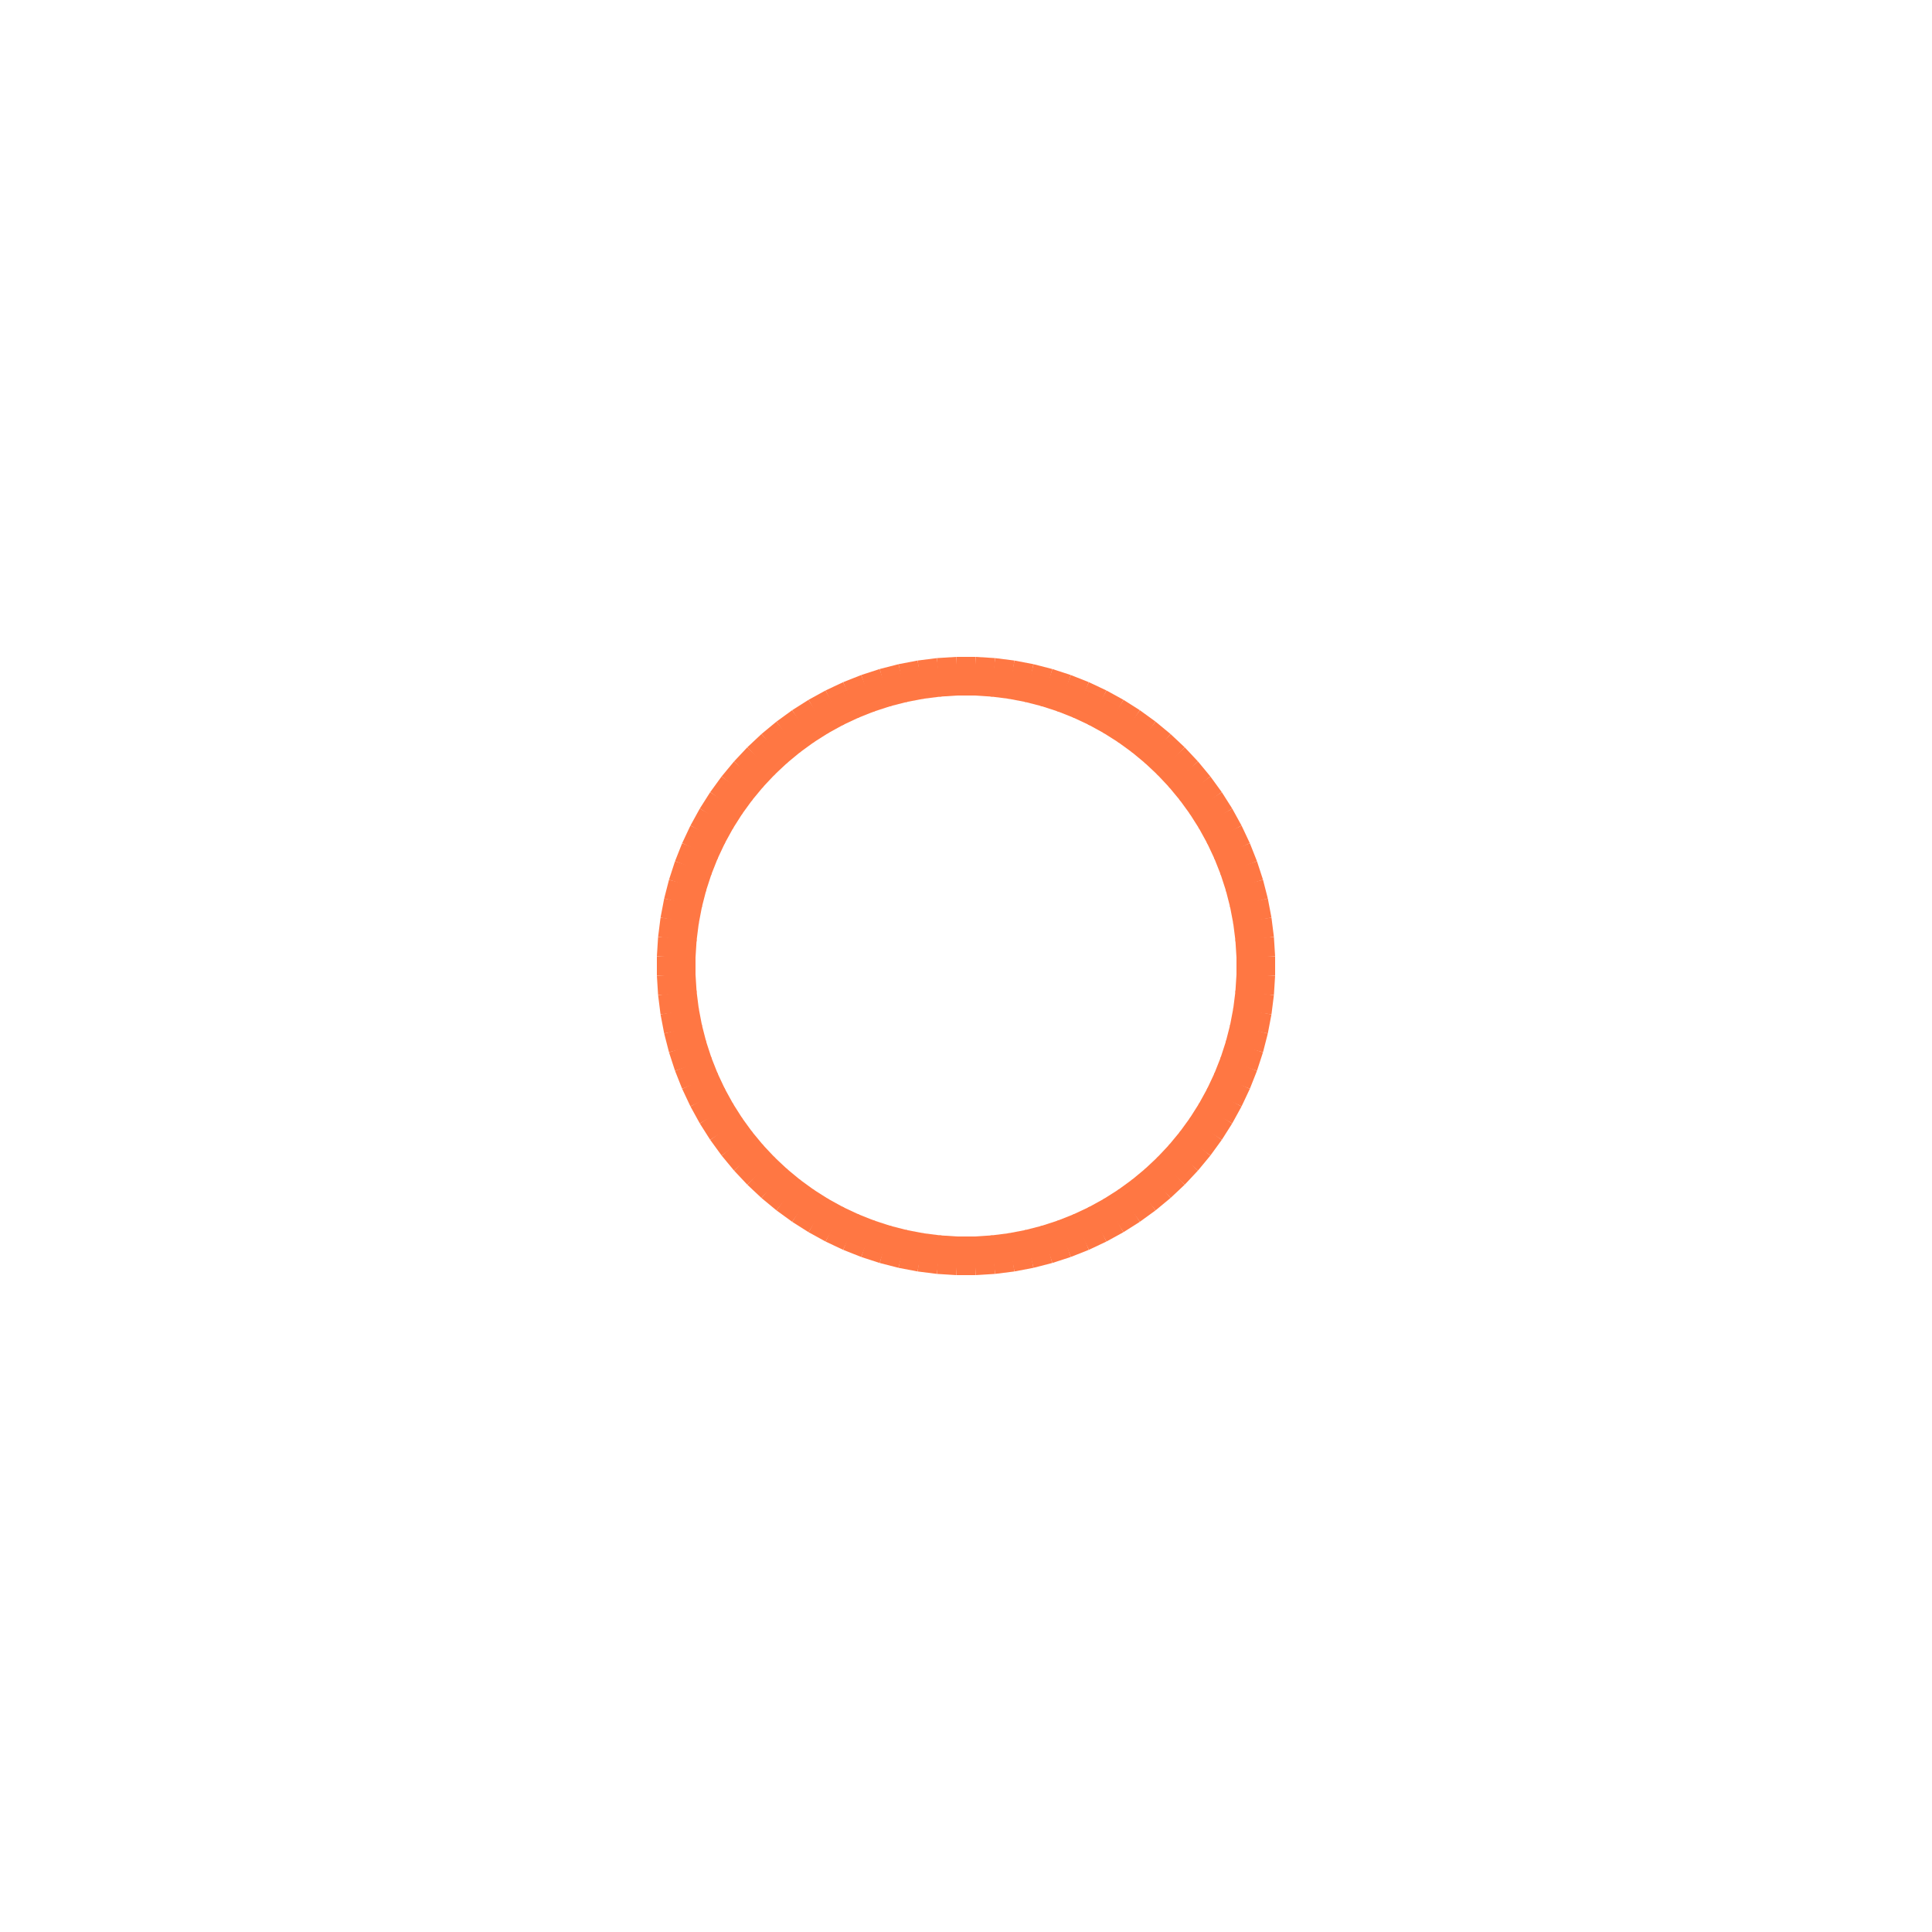
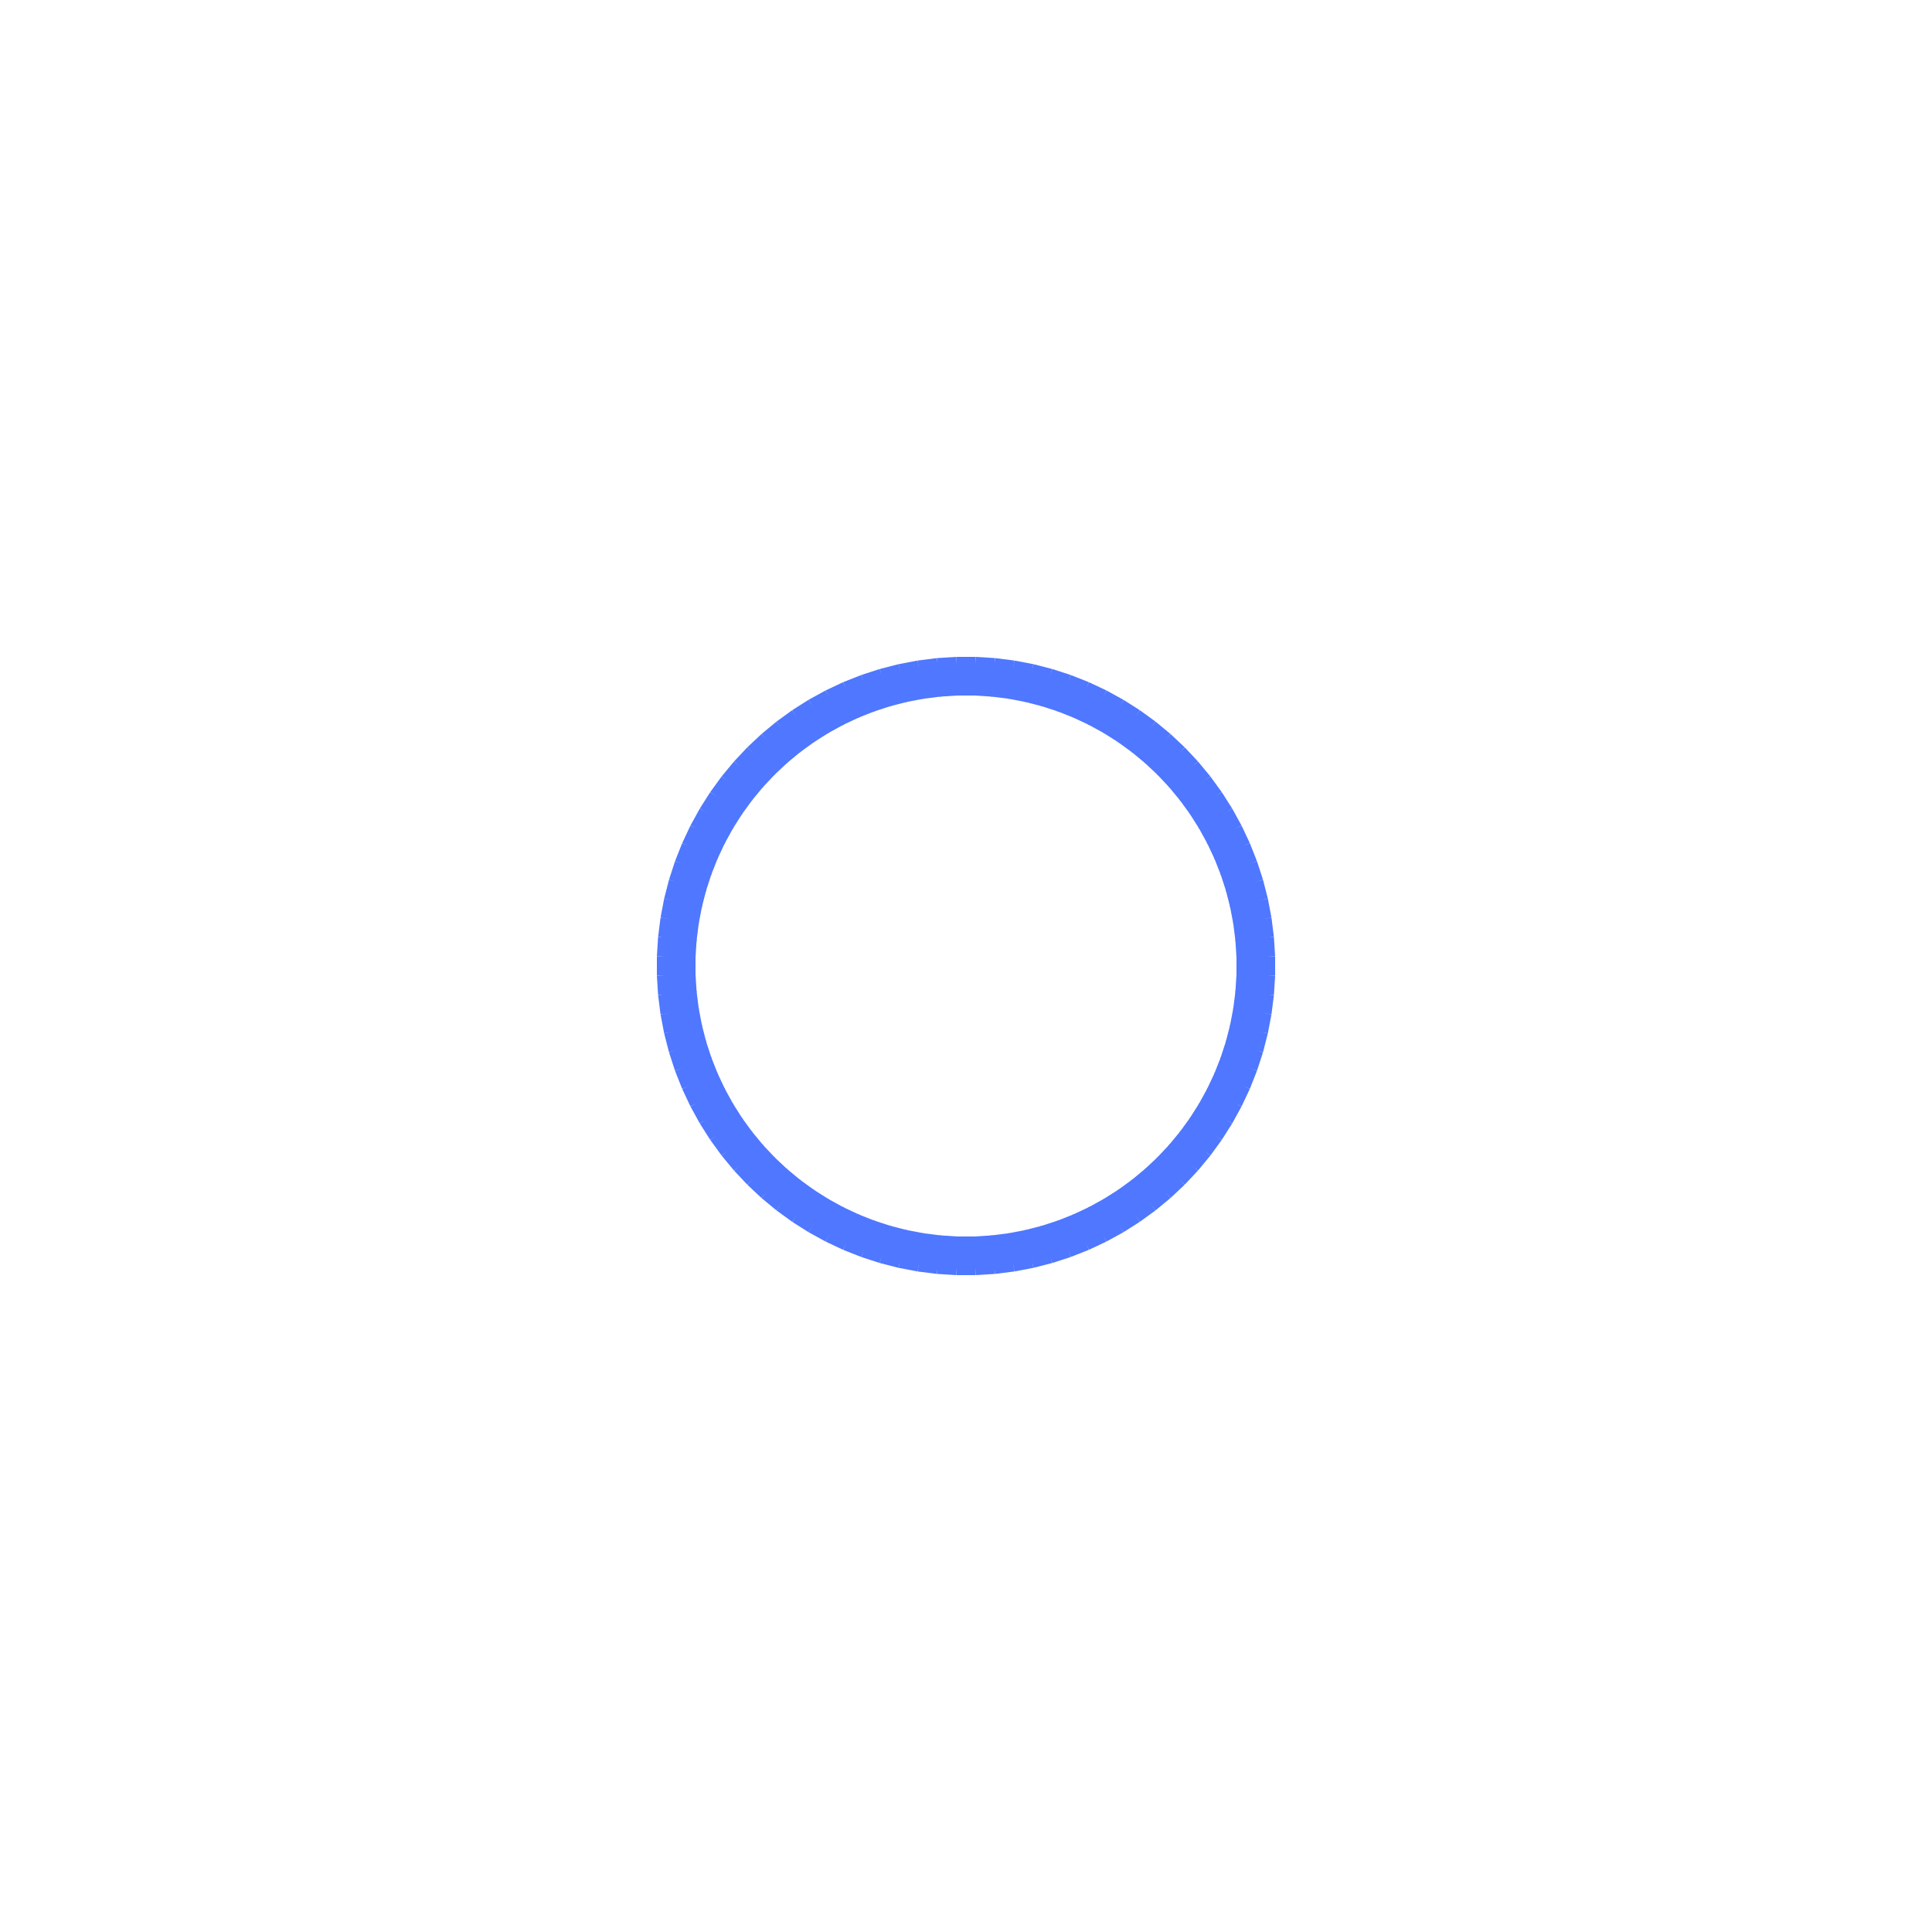
<svg xmlns="http://www.w3.org/2000/svg" class="lds-spinner" width="120px" height="120px" viewBox="0 0 100 100" preserveAspectRatio="xMidYMid" style="background: none;">
  <g transform="rotate(0 50 50)">
-     <rect x="49.5" y="34" rx="0" ry="0" width="1" height="2" fill="#FF7743">
+     <rect x="49.5" y="34" rx="0" ry="0" width="1" height="2" fill="#4F77FF">
      <animate attributeName="opacity" values="1;0" keyTimes="0;1" dur="0.9s" begin="-0.891s" repeatCount="indefinite" />
    </rect>
  </g>
  <g transform="rotate(3.6 50 50)">
-     <rect x="49.5" y="34" rx="0" ry="0" width="1" height="2" fill="#FF7743">
+     <rect x="49.5" y="34" rx="0" ry="0" width="1" height="2" fill="#4F77FF">
      <animate attributeName="opacity" values="1;0" keyTimes="0;1" dur="0.9s" begin="-0.882s" repeatCount="indefinite" />
    </rect>
  </g>
  <g transform="rotate(7.2 50 50)">
-     <rect x="49.5" y="34" rx="0" ry="0" width="1" height="2" fill="#FF7743">
+     <rect x="49.5" y="34" rx="0" ry="0" width="1" height="2" fill="#4F77FF">
      <animate attributeName="opacity" values="1;0" keyTimes="0;1" dur="0.9s" begin="-0.873s" repeatCount="indefinite" />
    </rect>
  </g>
  <g transform="rotate(10.8 50 50)">
-     <rect x="49.5" y="34" rx="0" ry="0" width="1" height="2" fill="#FF7743">
+     <rect x="49.5" y="34" rx="0" ry="0" width="1" height="2" fill="#4F77FF">
      <animate attributeName="opacity" values="1;0" keyTimes="0;1" dur="0.9s" begin="-0.864s" repeatCount="indefinite" />
    </rect>
  </g>
  <g transform="rotate(14.4 50 50)">
-     <rect x="49.5" y="34" rx="0" ry="0" width="1" height="2" fill="#FF7743">
+     <rect x="49.5" y="34" rx="0" ry="0" width="1" height="2" fill="#4F77FF">
      <animate attributeName="opacity" values="1;0" keyTimes="0;1" dur="0.9s" begin="-0.855s" repeatCount="indefinite" />
    </rect>
  </g>
  <g transform="rotate(18 50 50)">
-     <rect x="49.5" y="34" rx="0" ry="0" width="1" height="2" fill="#FF7743">
+     <rect x="49.5" y="34" rx="0" ry="0" width="1" height="2" fill="#4F77FF">
      <animate attributeName="opacity" values="1;0" keyTimes="0;1" dur="0.9s" begin="-0.846s" repeatCount="indefinite" />
    </rect>
  </g>
  <g transform="rotate(21.6 50 50)">
-     <rect x="49.5" y="34" rx="0" ry="0" width="1" height="2" fill="#FF7743">
+     <rect x="49.5" y="34" rx="0" ry="0" width="1" height="2" fill="#4F77FF">
      <animate attributeName="opacity" values="1;0" keyTimes="0;1" dur="0.9s" begin="-0.837s" repeatCount="indefinite" />
    </rect>
  </g>
  <g transform="rotate(25.2 50 50)">
-     <rect x="49.5" y="34" rx="0" ry="0" width="1" height="2" fill="#FF7743">
+     <rect x="49.5" y="34" rx="0" ry="0" width="1" height="2" fill="#4F77FF">
      <animate attributeName="opacity" values="1;0" keyTimes="0;1" dur="0.9s" begin="-0.828s" repeatCount="indefinite" />
    </rect>
  </g>
  <g transform="rotate(28.8 50 50)">
-     <rect x="49.5" y="34" rx="0" ry="0" width="1" height="2" fill="#FF7743">
+     <rect x="49.5" y="34" rx="0" ry="0" width="1" height="2" fill="#4F77FF">
      <animate attributeName="opacity" values="1;0" keyTimes="0;1" dur="0.9s" begin="-0.819s" repeatCount="indefinite" />
    </rect>
  </g>
  <g transform="rotate(32.4 50 50)">
-     <rect x="49.5" y="34" rx="0" ry="0" width="1" height="2" fill="#FF7743">
+     <rect x="49.5" y="34" rx="0" ry="0" width="1" height="2" fill="#4F77FF">
      <animate attributeName="opacity" values="1;0" keyTimes="0;1" dur="0.9s" begin="-0.81s" repeatCount="indefinite" />
    </rect>
  </g>
  <g transform="rotate(36 50 50)">
-     <rect x="49.5" y="34" rx="0" ry="0" width="1" height="2" fill="#FF7743">
+     <rect x="49.5" y="34" rx="0" ry="0" width="1" height="2" fill="#4F77FF">
      <animate attributeName="opacity" values="1;0" keyTimes="0;1" dur="0.9s" begin="-0.801s" repeatCount="indefinite" />
    </rect>
  </g>
  <g transform="rotate(39.6 50 50)">
-     <rect x="49.5" y="34" rx="0" ry="0" width="1" height="2" fill="#FF7743">
+     <rect x="49.5" y="34" rx="0" ry="0" width="1" height="2" fill="#4F77FF">
      <animate attributeName="opacity" values="1;0" keyTimes="0;1" dur="0.9s" begin="-0.792s" repeatCount="indefinite" />
    </rect>
  </g>
  <g transform="rotate(43.2 50 50)">
-     <rect x="49.5" y="34" rx="0" ry="0" width="1" height="2" fill="#FF7743">
+     <rect x="49.5" y="34" rx="0" ry="0" width="1" height="2" fill="#4F77FF">
      <animate attributeName="opacity" values="1;0" keyTimes="0;1" dur="0.9s" begin="-0.783s" repeatCount="indefinite" />
    </rect>
  </g>
  <g transform="rotate(46.8 50 50)">
-     <rect x="49.5" y="34" rx="0" ry="0" width="1" height="2" fill="#FF7743">
+     <rect x="49.5" y="34" rx="0" ry="0" width="1" height="2" fill="#4F77FF">
      <animate attributeName="opacity" values="1;0" keyTimes="0;1" dur="0.9s" begin="-0.774s" repeatCount="indefinite" />
    </rect>
  </g>
  <g transform="rotate(50.4 50 50)">
-     <rect x="49.5" y="34" rx="0" ry="0" width="1" height="2" fill="#FF7743">
+     <rect x="49.5" y="34" rx="0" ry="0" width="1" height="2" fill="#4F77FF">
      <animate attributeName="opacity" values="1;0" keyTimes="0;1" dur="0.9s" begin="-0.765s" repeatCount="indefinite" />
    </rect>
  </g>
  <g transform="rotate(54 50 50)">
-     <rect x="49.5" y="34" rx="0" ry="0" width="1" height="2" fill="#FF7743">
+     <rect x="49.5" y="34" rx="0" ry="0" width="1" height="2" fill="#4F77FF">
      <animate attributeName="opacity" values="1;0" keyTimes="0;1" dur="0.9s" begin="-0.756s" repeatCount="indefinite" />
    </rect>
  </g>
  <g transform="rotate(57.6 50 50)">
-     <rect x="49.5" y="34" rx="0" ry="0" width="1" height="2" fill="#FF7743">
+     <rect x="49.5" y="34" rx="0" ry="0" width="1" height="2" fill="#4F77FF">
      <animate attributeName="opacity" values="1;0" keyTimes="0;1" dur="0.9s" begin="-0.747s" repeatCount="indefinite" />
    </rect>
  </g>
  <g transform="rotate(61.2 50 50)">
-     <rect x="49.5" y="34" rx="0" ry="0" width="1" height="2" fill="#FF7743">
+     <rect x="49.5" y="34" rx="0" ry="0" width="1" height="2" fill="#4F77FF">
      <animate attributeName="opacity" values="1;0" keyTimes="0;1" dur="0.9s" begin="-0.738s" repeatCount="indefinite" />
    </rect>
  </g>
  <g transform="rotate(64.8 50 50)">
-     <rect x="49.5" y="34" rx="0" ry="0" width="1" height="2" fill="#FF7743">
+     <rect x="49.5" y="34" rx="0" ry="0" width="1" height="2" fill="#4F77FF">
      <animate attributeName="opacity" values="1;0" keyTimes="0;1" dur="0.9s" begin="-0.729s" repeatCount="indefinite" />
    </rect>
  </g>
  <g transform="rotate(68.4 50 50)">
-     <rect x="49.5" y="34" rx="0" ry="0" width="1" height="2" fill="#FF7743">
+     <rect x="49.5" y="34" rx="0" ry="0" width="1" height="2" fill="#4F77FF">
      <animate attributeName="opacity" values="1;0" keyTimes="0;1" dur="0.9s" begin="-0.72s" repeatCount="indefinite" />
    </rect>
  </g>
  <g transform="rotate(72 50 50)">
-     <rect x="49.5" y="34" rx="0" ry="0" width="1" height="2" fill="#FF7743">
+     <rect x="49.5" y="34" rx="0" ry="0" width="1" height="2" fill="#4F77FF">
      <animate attributeName="opacity" values="1;0" keyTimes="0;1" dur="0.9s" begin="-0.711s" repeatCount="indefinite" />
    </rect>
  </g>
  <g transform="rotate(75.6 50 50)">
-     <rect x="49.5" y="34" rx="0" ry="0" width="1" height="2" fill="#FF7743">
+     <rect x="49.5" y="34" rx="0" ry="0" width="1" height="2" fill="#4F77FF">
      <animate attributeName="opacity" values="1;0" keyTimes="0;1" dur="0.9s" begin="-0.702s" repeatCount="indefinite" />
    </rect>
  </g>
  <g transform="rotate(79.2 50 50)">
-     <rect x="49.5" y="34" rx="0" ry="0" width="1" height="2" fill="#FF7743">
+     <rect x="49.5" y="34" rx="0" ry="0" width="1" height="2" fill="#4F77FF">
      <animate attributeName="opacity" values="1;0" keyTimes="0;1" dur="0.9s" begin="-0.693s" repeatCount="indefinite" />
    </rect>
  </g>
  <g transform="rotate(82.8 50 50)">
-     <rect x="49.5" y="34" rx="0" ry="0" width="1" height="2" fill="#FF7743">
+     <rect x="49.5" y="34" rx="0" ry="0" width="1" height="2" fill="#4F77FF">
      <animate attributeName="opacity" values="1;0" keyTimes="0;1" dur="0.9s" begin="-0.684s" repeatCount="indefinite" />
    </rect>
  </g>
  <g transform="rotate(86.4 50 50)">
-     <rect x="49.5" y="34" rx="0" ry="0" width="1" height="2" fill="#FF7743">
+     <rect x="49.5" y="34" rx="0" ry="0" width="1" height="2" fill="#4F77FF">
      <animate attributeName="opacity" values="1;0" keyTimes="0;1" dur="0.9s" begin="-0.675s" repeatCount="indefinite" />
    </rect>
  </g>
  <g transform="rotate(90 50 50)">
-     <rect x="49.5" y="34" rx="0" ry="0" width="1" height="2" fill="#FF7743">
+     <rect x="49.5" y="34" rx="0" ry="0" width="1" height="2" fill="#4F77FF">
      <animate attributeName="opacity" values="1;0" keyTimes="0;1" dur="0.9s" begin="-0.666s" repeatCount="indefinite" />
    </rect>
  </g>
  <g transform="rotate(93.6 50 50)">
-     <rect x="49.5" y="34" rx="0" ry="0" width="1" height="2" fill="#FF7743">
+     <rect x="49.5" y="34" rx="0" ry="0" width="1" height="2" fill="#4F77FF">
      <animate attributeName="opacity" values="1;0" keyTimes="0;1" dur="0.9s" begin="-0.657s" repeatCount="indefinite" />
    </rect>
  </g>
  <g transform="rotate(97.2 50 50)">
-     <rect x="49.5" y="34" rx="0" ry="0" width="1" height="2" fill="#FF7743">
+     <rect x="49.5" y="34" rx="0" ry="0" width="1" height="2" fill="#4F77FF">
      <animate attributeName="opacity" values="1;0" keyTimes="0;1" dur="0.9s" begin="-0.648s" repeatCount="indefinite" />
    </rect>
  </g>
  <g transform="rotate(100.8 50 50)">
-     <rect x="49.5" y="34" rx="0" ry="0" width="1" height="2" fill="#FF7743">
+     <rect x="49.5" y="34" rx="0" ry="0" width="1" height="2" fill="#4F77FF">
      <animate attributeName="opacity" values="1;0" keyTimes="0;1" dur="0.9s" begin="-0.639s" repeatCount="indefinite" />
    </rect>
  </g>
  <g transform="rotate(104.4 50 50)">
-     <rect x="49.5" y="34" rx="0" ry="0" width="1" height="2" fill="#FF7743">
+     <rect x="49.5" y="34" rx="0" ry="0" width="1" height="2" fill="#4F77FF">
      <animate attributeName="opacity" values="1;0" keyTimes="0;1" dur="0.9s" begin="-0.63s" repeatCount="indefinite" />
    </rect>
  </g>
  <g transform="rotate(108 50 50)">
-     <rect x="49.5" y="34" rx="0" ry="0" width="1" height="2" fill="#FF7743">
+     <rect x="49.5" y="34" rx="0" ry="0" width="1" height="2" fill="#4F77FF">
      <animate attributeName="opacity" values="1;0" keyTimes="0;1" dur="0.9s" begin="-0.621s" repeatCount="indefinite" />
    </rect>
  </g>
  <g transform="rotate(111.6 50 50)">
-     <rect x="49.5" y="34" rx="0" ry="0" width="1" height="2" fill="#FF7743">
+     <rect x="49.5" y="34" rx="0" ry="0" width="1" height="2" fill="#4F77FF">
      <animate attributeName="opacity" values="1;0" keyTimes="0;1" dur="0.9s" begin="-0.612s" repeatCount="indefinite" />
    </rect>
  </g>
  <g transform="rotate(115.2 50 50)">
-     <rect x="49.5" y="34" rx="0" ry="0" width="1" height="2" fill="#FF7743">
+     <rect x="49.5" y="34" rx="0" ry="0" width="1" height="2" fill="#4F77FF">
      <animate attributeName="opacity" values="1;0" keyTimes="0;1" dur="0.9s" begin="-0.603s" repeatCount="indefinite" />
    </rect>
  </g>
  <g transform="rotate(118.8 50 50)">
-     <rect x="49.5" y="34" rx="0" ry="0" width="1" height="2" fill="#FF7743">
+     <rect x="49.5" y="34" rx="0" ry="0" width="1" height="2" fill="#4F77FF">
      <animate attributeName="opacity" values="1;0" keyTimes="0;1" dur="0.9s" begin="-0.594s" repeatCount="indefinite" />
    </rect>
  </g>
  <g transform="rotate(122.4 50 50)">
-     <rect x="49.5" y="34" rx="0" ry="0" width="1" height="2" fill="#FF7743">
+     <rect x="49.5" y="34" rx="0" ry="0" width="1" height="2" fill="#4F77FF">
      <animate attributeName="opacity" values="1;0" keyTimes="0;1" dur="0.9s" begin="-0.585s" repeatCount="indefinite" />
    </rect>
  </g>
  <g transform="rotate(126 50 50)">
-     <rect x="49.5" y="34" rx="0" ry="0" width="1" height="2" fill="#FF7743">
+     <rect x="49.5" y="34" rx="0" ry="0" width="1" height="2" fill="#4F77FF">
      <animate attributeName="opacity" values="1;0" keyTimes="0;1" dur="0.9s" begin="-0.576s" repeatCount="indefinite" />
    </rect>
  </g>
  <g transform="rotate(129.6 50 50)">
-     <rect x="49.5" y="34" rx="0" ry="0" width="1" height="2" fill="#FF7743">
+     <rect x="49.5" y="34" rx="0" ry="0" width="1" height="2" fill="#4F77FF">
      <animate attributeName="opacity" values="1;0" keyTimes="0;1" dur="0.9s" begin="-0.567s" repeatCount="indefinite" />
    </rect>
  </g>
  <g transform="rotate(133.2 50 50)">
-     <rect x="49.5" y="34" rx="0" ry="0" width="1" height="2" fill="#FF7743">
+     <rect x="49.5" y="34" rx="0" ry="0" width="1" height="2" fill="#4F77FF">
      <animate attributeName="opacity" values="1;0" keyTimes="0;1" dur="0.9s" begin="-0.558s" repeatCount="indefinite" />
    </rect>
  </g>
  <g transform="rotate(136.8 50 50)">
-     <rect x="49.5" y="34" rx="0" ry="0" width="1" height="2" fill="#FF7743">
+     <rect x="49.5" y="34" rx="0" ry="0" width="1" height="2" fill="#4F77FF">
      <animate attributeName="opacity" values="1;0" keyTimes="0;1" dur="0.9s" begin="-0.549s" repeatCount="indefinite" />
    </rect>
  </g>
  <g transform="rotate(140.4 50 50)">
-     <rect x="49.5" y="34" rx="0" ry="0" width="1" height="2" fill="#FF7743">
+     <rect x="49.5" y="34" rx="0" ry="0" width="1" height="2" fill="#4F77FF">
      <animate attributeName="opacity" values="1;0" keyTimes="0;1" dur="0.9s" begin="-0.54s" repeatCount="indefinite" />
    </rect>
  </g>
  <g transform="rotate(144 50 50)">
-     <rect x="49.5" y="34" rx="0" ry="0" width="1" height="2" fill="#FF7743">
+     <rect x="49.5" y="34" rx="0" ry="0" width="1" height="2" fill="#4F77FF">
      <animate attributeName="opacity" values="1;0" keyTimes="0;1" dur="0.9s" begin="-0.531s" repeatCount="indefinite" />
    </rect>
  </g>
  <g transform="rotate(147.6 50 50)">
-     <rect x="49.5" y="34" rx="0" ry="0" width="1" height="2" fill="#FF7743">
+     <rect x="49.5" y="34" rx="0" ry="0" width="1" height="2" fill="#4F77FF">
      <animate attributeName="opacity" values="1;0" keyTimes="0;1" dur="0.9s" begin="-0.522s" repeatCount="indefinite" />
    </rect>
  </g>
  <g transform="rotate(151.2 50 50)">
-     <rect x="49.5" y="34" rx="0" ry="0" width="1" height="2" fill="#FF7743">
+     <rect x="49.5" y="34" rx="0" ry="0" width="1" height="2" fill="#4F77FF">
      <animate attributeName="opacity" values="1;0" keyTimes="0;1" dur="0.9s" begin="-0.513s" repeatCount="indefinite" />
    </rect>
  </g>
  <g transform="rotate(154.8 50 50)">
-     <rect x="49.5" y="34" rx="0" ry="0" width="1" height="2" fill="#FF7743">
+     <rect x="49.5" y="34" rx="0" ry="0" width="1" height="2" fill="#4F77FF">
      <animate attributeName="opacity" values="1;0" keyTimes="0;1" dur="0.9s" begin="-0.504s" repeatCount="indefinite" />
    </rect>
  </g>
  <g transform="rotate(158.4 50 50)">
-     <rect x="49.5" y="34" rx="0" ry="0" width="1" height="2" fill="#FF7743">
+     <rect x="49.5" y="34" rx="0" ry="0" width="1" height="2" fill="#4F77FF">
      <animate attributeName="opacity" values="1;0" keyTimes="0;1" dur="0.9s" begin="-0.495s" repeatCount="indefinite" />
    </rect>
  </g>
  <g transform="rotate(162 50 50)">
-     <rect x="49.5" y="34" rx="0" ry="0" width="1" height="2" fill="#FF7743">
+     <rect x="49.5" y="34" rx="0" ry="0" width="1" height="2" fill="#4F77FF">
      <animate attributeName="opacity" values="1;0" keyTimes="0;1" dur="0.9s" begin="-0.486s" repeatCount="indefinite" />
    </rect>
  </g>
  <g transform="rotate(165.6 50 50)">
-     <rect x="49.5" y="34" rx="0" ry="0" width="1" height="2" fill="#FF7743">
+     <rect x="49.5" y="34" rx="0" ry="0" width="1" height="2" fill="#4F77FF">
      <animate attributeName="opacity" values="1;0" keyTimes="0;1" dur="0.9s" begin="-0.477s" repeatCount="indefinite" />
    </rect>
  </g>
  <g transform="rotate(169.2 50 50)">
-     <rect x="49.5" y="34" rx="0" ry="0" width="1" height="2" fill="#FF7743">
+     <rect x="49.5" y="34" rx="0" ry="0" width="1" height="2" fill="#4F77FF">
      <animate attributeName="opacity" values="1;0" keyTimes="0;1" dur="0.9s" begin="-0.468s" repeatCount="indefinite" />
    </rect>
  </g>
  <g transform="rotate(172.8 50 50)">
-     <rect x="49.5" y="34" rx="0" ry="0" width="1" height="2" fill="#FF7743">
+     <rect x="49.5" y="34" rx="0" ry="0" width="1" height="2" fill="#4F77FF">
      <animate attributeName="opacity" values="1;0" keyTimes="0;1" dur="0.9s" begin="-0.459s" repeatCount="indefinite" />
    </rect>
  </g>
  <g transform="rotate(176.4 50 50)">
-     <rect x="49.5" y="34" rx="0" ry="0" width="1" height="2" fill="#FF7743">
+     <rect x="49.5" y="34" rx="0" ry="0" width="1" height="2" fill="#4F77FF">
      <animate attributeName="opacity" values="1;0" keyTimes="0;1" dur="0.9s" begin="-0.45s" repeatCount="indefinite" />
    </rect>
  </g>
  <g transform="rotate(180 50 50)">
-     <rect x="49.5" y="34" rx="0" ry="0" width="1" height="2" fill="#FF7743">
+     <rect x="49.5" y="34" rx="0" ry="0" width="1" height="2" fill="#4F77FF">
      <animate attributeName="opacity" values="1;0" keyTimes="0;1" dur="0.9s" begin="-0.441s" repeatCount="indefinite" />
    </rect>
  </g>
  <g transform="rotate(183.6 50 50)">
-     <rect x="49.5" y="34" rx="0" ry="0" width="1" height="2" fill="#FF7743">
+     <rect x="49.5" y="34" rx="0" ry="0" width="1" height="2" fill="#4F77FF">
      <animate attributeName="opacity" values="1;0" keyTimes="0;1" dur="0.9s" begin="-0.432s" repeatCount="indefinite" />
    </rect>
  </g>
  <g transform="rotate(187.2 50 50)">
-     <rect x="49.5" y="34" rx="0" ry="0" width="1" height="2" fill="#FF7743">
+     <rect x="49.5" y="34" rx="0" ry="0" width="1" height="2" fill="#4F77FF">
      <animate attributeName="opacity" values="1;0" keyTimes="0;1" dur="0.9s" begin="-0.423s" repeatCount="indefinite" />
    </rect>
  </g>
  <g transform="rotate(190.8 50 50)">
-     <rect x="49.5" y="34" rx="0" ry="0" width="1" height="2" fill="#FF7743">
+     <rect x="49.5" y="34" rx="0" ry="0" width="1" height="2" fill="#4F77FF">
      <animate attributeName="opacity" values="1;0" keyTimes="0;1" dur="0.9s" begin="-0.414s" repeatCount="indefinite" />
    </rect>
  </g>
  <g transform="rotate(194.4 50 50)">
-     <rect x="49.5" y="34" rx="0" ry="0" width="1" height="2" fill="#FF7743">
+     <rect x="49.5" y="34" rx="0" ry="0" width="1" height="2" fill="#4F77FF">
      <animate attributeName="opacity" values="1;0" keyTimes="0;1" dur="0.9s" begin="-0.405s" repeatCount="indefinite" />
    </rect>
  </g>
  <g transform="rotate(198 50 50)">
-     <rect x="49.5" y="34" rx="0" ry="0" width="1" height="2" fill="#FF7743">
+     <rect x="49.5" y="34" rx="0" ry="0" width="1" height="2" fill="#4F77FF">
      <animate attributeName="opacity" values="1;0" keyTimes="0;1" dur="0.9s" begin="-0.396s" repeatCount="indefinite" />
    </rect>
  </g>
  <g transform="rotate(201.6 50 50)">
-     <rect x="49.5" y="34" rx="0" ry="0" width="1" height="2" fill="#FF7743">
+     <rect x="49.5" y="34" rx="0" ry="0" width="1" height="2" fill="#4F77FF">
      <animate attributeName="opacity" values="1;0" keyTimes="0;1" dur="0.9s" begin="-0.387s" repeatCount="indefinite" />
    </rect>
  </g>
  <g transform="rotate(205.2 50 50)">
-     <rect x="49.5" y="34" rx="0" ry="0" width="1" height="2" fill="#FF7743">
+     <rect x="49.5" y="34" rx="0" ry="0" width="1" height="2" fill="#4F77FF">
      <animate attributeName="opacity" values="1;0" keyTimes="0;1" dur="0.9s" begin="-0.378s" repeatCount="indefinite" />
    </rect>
  </g>
  <g transform="rotate(208.8 50 50)">
-     <rect x="49.5" y="34" rx="0" ry="0" width="1" height="2" fill="#FF7743">
+     <rect x="49.5" y="34" rx="0" ry="0" width="1" height="2" fill="#4F77FF">
      <animate attributeName="opacity" values="1;0" keyTimes="0;1" dur="0.9s" begin="-0.369s" repeatCount="indefinite" />
    </rect>
  </g>
  <g transform="rotate(212.4 50 50)">
-     <rect x="49.5" y="34" rx="0" ry="0" width="1" height="2" fill="#FF7743">
+     <rect x="49.5" y="34" rx="0" ry="0" width="1" height="2" fill="#4F77FF">
      <animate attributeName="opacity" values="1;0" keyTimes="0;1" dur="0.9s" begin="-0.36s" repeatCount="indefinite" />
    </rect>
  </g>
  <g transform="rotate(216 50 50)">
-     <rect x="49.5" y="34" rx="0" ry="0" width="1" height="2" fill="#FF7743">
+     <rect x="49.5" y="34" rx="0" ry="0" width="1" height="2" fill="#4F77FF">
      <animate attributeName="opacity" values="1;0" keyTimes="0;1" dur="0.9s" begin="-0.351s" repeatCount="indefinite" />
    </rect>
  </g>
  <g transform="rotate(219.6 50 50)">
-     <rect x="49.5" y="34" rx="0" ry="0" width="1" height="2" fill="#FF7743">
+     <rect x="49.5" y="34" rx="0" ry="0" width="1" height="2" fill="#4F77FF">
      <animate attributeName="opacity" values="1;0" keyTimes="0;1" dur="0.9s" begin="-0.342s" repeatCount="indefinite" />
    </rect>
  </g>
  <g transform="rotate(223.2 50 50)">
-     <rect x="49.5" y="34" rx="0" ry="0" width="1" height="2" fill="#FF7743">
+     <rect x="49.5" y="34" rx="0" ry="0" width="1" height="2" fill="#4F77FF">
      <animate attributeName="opacity" values="1;0" keyTimes="0;1" dur="0.9s" begin="-0.333s" repeatCount="indefinite" />
    </rect>
  </g>
  <g transform="rotate(226.8 50 50)">
-     <rect x="49.5" y="34" rx="0" ry="0" width="1" height="2" fill="#FF7743">
+     <rect x="49.5" y="34" rx="0" ry="0" width="1" height="2" fill="#4F77FF">
      <animate attributeName="opacity" values="1;0" keyTimes="0;1" dur="0.9s" begin="-0.324s" repeatCount="indefinite" />
    </rect>
  </g>
  <g transform="rotate(230.4 50 50)">
-     <rect x="49.5" y="34" rx="0" ry="0" width="1" height="2" fill="#FF7743">
+     <rect x="49.5" y="34" rx="0" ry="0" width="1" height="2" fill="#4F77FF">
      <animate attributeName="opacity" values="1;0" keyTimes="0;1" dur="0.9s" begin="-0.315s" repeatCount="indefinite" />
    </rect>
  </g>
  <g transform="rotate(234 50 50)">
-     <rect x="49.5" y="34" rx="0" ry="0" width="1" height="2" fill="#FF7743">
+     <rect x="49.5" y="34" rx="0" ry="0" width="1" height="2" fill="#4F77FF">
      <animate attributeName="opacity" values="1;0" keyTimes="0;1" dur="0.9s" begin="-0.306s" repeatCount="indefinite" />
    </rect>
  </g>
  <g transform="rotate(237.6 50 50)">
-     <rect x="49.5" y="34" rx="0" ry="0" width="1" height="2" fill="#FF7743">
+     <rect x="49.5" y="34" rx="0" ry="0" width="1" height="2" fill="#4F77FF">
      <animate attributeName="opacity" values="1;0" keyTimes="0;1" dur="0.9s" begin="-0.297s" repeatCount="indefinite" />
    </rect>
  </g>
  <g transform="rotate(241.2 50 50)">
-     <rect x="49.5" y="34" rx="0" ry="0" width="1" height="2" fill="#FF7743">
+     <rect x="49.5" y="34" rx="0" ry="0" width="1" height="2" fill="#4F77FF">
      <animate attributeName="opacity" values="1;0" keyTimes="0;1" dur="0.9s" begin="-0.288s" repeatCount="indefinite" />
    </rect>
  </g>
  <g transform="rotate(244.8 50 50)">
-     <rect x="49.5" y="34" rx="0" ry="0" width="1" height="2" fill="#FF7743">
+     <rect x="49.5" y="34" rx="0" ry="0" width="1" height="2" fill="#4F77FF">
      <animate attributeName="opacity" values="1;0" keyTimes="0;1" dur="0.9s" begin="-0.279s" repeatCount="indefinite" />
    </rect>
  </g>
  <g transform="rotate(248.4 50 50)">
-     <rect x="49.5" y="34" rx="0" ry="0" width="1" height="2" fill="#FF7743">
+     <rect x="49.5" y="34" rx="0" ry="0" width="1" height="2" fill="#4F77FF">
      <animate attributeName="opacity" values="1;0" keyTimes="0;1" dur="0.9s" begin="-0.27s" repeatCount="indefinite" />
    </rect>
  </g>
  <g transform="rotate(252 50 50)">
-     <rect x="49.5" y="34" rx="0" ry="0" width="1" height="2" fill="#FF7743">
+     <rect x="49.5" y="34" rx="0" ry="0" width="1" height="2" fill="#4F77FF">
      <animate attributeName="opacity" values="1;0" keyTimes="0;1" dur="0.9s" begin="-0.261s" repeatCount="indefinite" />
    </rect>
  </g>
  <g transform="rotate(255.6 50 50)">
-     <rect x="49.5" y="34" rx="0" ry="0" width="1" height="2" fill="#FF7743">
+     <rect x="49.5" y="34" rx="0" ry="0" width="1" height="2" fill="#4F77FF">
      <animate attributeName="opacity" values="1;0" keyTimes="0;1" dur="0.9s" begin="-0.252s" repeatCount="indefinite" />
    </rect>
  </g>
  <g transform="rotate(259.2 50 50)">
-     <rect x="49.5" y="34" rx="0" ry="0" width="1" height="2" fill="#FF7743">
+     <rect x="49.5" y="34" rx="0" ry="0" width="1" height="2" fill="#4F77FF">
      <animate attributeName="opacity" values="1;0" keyTimes="0;1" dur="0.9s" begin="-0.243s" repeatCount="indefinite" />
    </rect>
  </g>
  <g transform="rotate(262.8 50 50)">
-     <rect x="49.5" y="34" rx="0" ry="0" width="1" height="2" fill="#FF7743">
+     <rect x="49.5" y="34" rx="0" ry="0" width="1" height="2" fill="#4F77FF">
      <animate attributeName="opacity" values="1;0" keyTimes="0;1" dur="0.9s" begin="-0.234s" repeatCount="indefinite" />
    </rect>
  </g>
  <g transform="rotate(266.4 50 50)">
-     <rect x="49.5" y="34" rx="0" ry="0" width="1" height="2" fill="#FF7743">
+     <rect x="49.5" y="34" rx="0" ry="0" width="1" height="2" fill="#4F77FF">
      <animate attributeName="opacity" values="1;0" keyTimes="0;1" dur="0.9s" begin="-0.225s" repeatCount="indefinite" />
    </rect>
  </g>
  <g transform="rotate(270 50 50)">
-     <rect x="49.5" y="34" rx="0" ry="0" width="1" height="2" fill="#FF7743">
+     <rect x="49.5" y="34" rx="0" ry="0" width="1" height="2" fill="#4F77FF">
      <animate attributeName="opacity" values="1;0" keyTimes="0;1" dur="0.9s" begin="-0.216s" repeatCount="indefinite" />
    </rect>
  </g>
  <g transform="rotate(273.6 50 50)">
-     <rect x="49.5" y="34" rx="0" ry="0" width="1" height="2" fill="#FF7743">
+     <rect x="49.5" y="34" rx="0" ry="0" width="1" height="2" fill="#4F77FF">
      <animate attributeName="opacity" values="1;0" keyTimes="0;1" dur="0.9s" begin="-0.207s" repeatCount="indefinite" />
    </rect>
  </g>
  <g transform="rotate(277.2 50 50)">
-     <rect x="49.5" y="34" rx="0" ry="0" width="1" height="2" fill="#FF7743">
+     <rect x="49.5" y="34" rx="0" ry="0" width="1" height="2" fill="#4F77FF">
      <animate attributeName="opacity" values="1;0" keyTimes="0;1" dur="0.9s" begin="-0.198s" repeatCount="indefinite" />
    </rect>
  </g>
  <g transform="rotate(280.8 50 50)">
-     <rect x="49.5" y="34" rx="0" ry="0" width="1" height="2" fill="#FF7743">
+     <rect x="49.5" y="34" rx="0" ry="0" width="1" height="2" fill="#4F77FF">
      <animate attributeName="opacity" values="1;0" keyTimes="0;1" dur="0.9s" begin="-0.189s" repeatCount="indefinite" />
    </rect>
  </g>
  <g transform="rotate(284.4 50 50)">
-     <rect x="49.5" y="34" rx="0" ry="0" width="1" height="2" fill="#FF7743">
+     <rect x="49.5" y="34" rx="0" ry="0" width="1" height="2" fill="#4F77FF">
      <animate attributeName="opacity" values="1;0" keyTimes="0;1" dur="0.9s" begin="-0.18s" repeatCount="indefinite" />
    </rect>
  </g>
  <g transform="rotate(288 50 50)">
-     <rect x="49.5" y="34" rx="0" ry="0" width="1" height="2" fill="#FF7743">
+     <rect x="49.5" y="34" rx="0" ry="0" width="1" height="2" fill="#4F77FF">
      <animate attributeName="opacity" values="1;0" keyTimes="0;1" dur="0.9s" begin="-0.171s" repeatCount="indefinite" />
    </rect>
  </g>
  <g transform="rotate(291.6 50 50)">
-     <rect x="49.5" y="34" rx="0" ry="0" width="1" height="2" fill="#FF7743">
+     <rect x="49.5" y="34" rx="0" ry="0" width="1" height="2" fill="#4F77FF">
      <animate attributeName="opacity" values="1;0" keyTimes="0;1" dur="0.9s" begin="-0.162s" repeatCount="indefinite" />
    </rect>
  </g>
  <g transform="rotate(295.2 50 50)">
-     <rect x="49.5" y="34" rx="0" ry="0" width="1" height="2" fill="#FF7743">
+     <rect x="49.5" y="34" rx="0" ry="0" width="1" height="2" fill="#4F77FF">
      <animate attributeName="opacity" values="1;0" keyTimes="0;1" dur="0.9s" begin="-0.153s" repeatCount="indefinite" />
    </rect>
  </g>
  <g transform="rotate(298.8 50 50)">
-     <rect x="49.5" y="34" rx="0" ry="0" width="1" height="2" fill="#FF7743">
+     <rect x="49.5" y="34" rx="0" ry="0" width="1" height="2" fill="#4F77FF">
      <animate attributeName="opacity" values="1;0" keyTimes="0;1" dur="0.9s" begin="-0.144s" repeatCount="indefinite" />
    </rect>
  </g>
  <g transform="rotate(302.4 50 50)">
-     <rect x="49.5" y="34" rx="0" ry="0" width="1" height="2" fill="#FF7743">
+     <rect x="49.5" y="34" rx="0" ry="0" width="1" height="2" fill="#4F77FF">
      <animate attributeName="opacity" values="1;0" keyTimes="0;1" dur="0.9s" begin="-0.135s" repeatCount="indefinite" />
    </rect>
  </g>
  <g transform="rotate(306 50 50)">
-     <rect x="49.5" y="34" rx="0" ry="0" width="1" height="2" fill="#FF7743">
+     <rect x="49.5" y="34" rx="0" ry="0" width="1" height="2" fill="#4F77FF">
      <animate attributeName="opacity" values="1;0" keyTimes="0;1" dur="0.9s" begin="-0.126s" repeatCount="indefinite" />
    </rect>
  </g>
  <g transform="rotate(309.6 50 50)">
-     <rect x="49.5" y="34" rx="0" ry="0" width="1" height="2" fill="#FF7743">
+     <rect x="49.5" y="34" rx="0" ry="0" width="1" height="2" fill="#4F77FF">
      <animate attributeName="opacity" values="1;0" keyTimes="0;1" dur="0.9s" begin="-0.117s" repeatCount="indefinite" />
    </rect>
  </g>
  <g transform="rotate(313.2 50 50)">
-     <rect x="49.5" y="34" rx="0" ry="0" width="1" height="2" fill="#FF7743">
+     <rect x="49.5" y="34" rx="0" ry="0" width="1" height="2" fill="#4F77FF">
      <animate attributeName="opacity" values="1;0" keyTimes="0;1" dur="0.9s" begin="-0.108s" repeatCount="indefinite" />
    </rect>
  </g>
  <g transform="rotate(316.8 50 50)">
-     <rect x="49.5" y="34" rx="0" ry="0" width="1" height="2" fill="#FF7743">
+     <rect x="49.5" y="34" rx="0" ry="0" width="1" height="2" fill="#4F77FF">
      <animate attributeName="opacity" values="1;0" keyTimes="0;1" dur="0.9s" begin="-0.099s" repeatCount="indefinite" />
    </rect>
  </g>
  <g transform="rotate(320.4 50 50)">
-     <rect x="49.5" y="34" rx="0" ry="0" width="1" height="2" fill="#FF7743">
+     <rect x="49.5" y="34" rx="0" ry="0" width="1" height="2" fill="#4F77FF">
      <animate attributeName="opacity" values="1;0" keyTimes="0;1" dur="0.9s" begin="-0.09s" repeatCount="indefinite" />
    </rect>
  </g>
  <g transform="rotate(324 50 50)">
-     <rect x="49.5" y="34" rx="0" ry="0" width="1" height="2" fill="#FF7743">
+     <rect x="49.5" y="34" rx="0" ry="0" width="1" height="2" fill="#4F77FF">
      <animate attributeName="opacity" values="1;0" keyTimes="0;1" dur="0.9s" begin="-0.081s" repeatCount="indefinite" />
    </rect>
  </g>
  <g transform="rotate(327.6 50 50)">
-     <rect x="49.5" y="34" rx="0" ry="0" width="1" height="2" fill="#FF7743">
+     <rect x="49.5" y="34" rx="0" ry="0" width="1" height="2" fill="#4F77FF">
      <animate attributeName="opacity" values="1;0" keyTimes="0;1" dur="0.9s" begin="-0.072s" repeatCount="indefinite" />
    </rect>
  </g>
  <g transform="rotate(331.2 50 50)">
-     <rect x="49.5" y="34" rx="0" ry="0" width="1" height="2" fill="#FF7743">
+     <rect x="49.5" y="34" rx="0" ry="0" width="1" height="2" fill="#4F77FF">
      <animate attributeName="opacity" values="1;0" keyTimes="0;1" dur="0.9s" begin="-0.063s" repeatCount="indefinite" />
    </rect>
  </g>
  <g transform="rotate(334.8 50 50)">
-     <rect x="49.5" y="34" rx="0" ry="0" width="1" height="2" fill="#FF7743">
+     <rect x="49.5" y="34" rx="0" ry="0" width="1" height="2" fill="#4F77FF">
      <animate attributeName="opacity" values="1;0" keyTimes="0;1" dur="0.9s" begin="-0.054s" repeatCount="indefinite" />
    </rect>
  </g>
  <g transform="rotate(338.4 50 50)">
-     <rect x="49.5" y="34" rx="0" ry="0" width="1" height="2" fill="#FF7743">
+     <rect x="49.5" y="34" rx="0" ry="0" width="1" height="2" fill="#4F77FF">
      <animate attributeName="opacity" values="1;0" keyTimes="0;1" dur="0.9s" begin="-0.045s" repeatCount="indefinite" />
    </rect>
  </g>
  <g transform="rotate(342 50 50)">
-     <rect x="49.5" y="34" rx="0" ry="0" width="1" height="2" fill="#FF7743">
+     <rect x="49.5" y="34" rx="0" ry="0" width="1" height="2" fill="#4F77FF">
      <animate attributeName="opacity" values="1;0" keyTimes="0;1" dur="0.9s" begin="-0.036s" repeatCount="indefinite" />
    </rect>
  </g>
  <g transform="rotate(345.6 50 50)">
-     <rect x="49.5" y="34" rx="0" ry="0" width="1" height="2" fill="#FF7743">
+     <rect x="49.5" y="34" rx="0" ry="0" width="1" height="2" fill="#4F77FF">
      <animate attributeName="opacity" values="1;0" keyTimes="0;1" dur="0.9s" begin="-0.027s" repeatCount="indefinite" />
    </rect>
  </g>
  <g transform="rotate(349.2 50 50)">
-     <rect x="49.5" y="34" rx="0" ry="0" width="1" height="2" fill="#FF7743">
+     <rect x="49.5" y="34" rx="0" ry="0" width="1" height="2" fill="#4F77FF">
      <animate attributeName="opacity" values="1;0" keyTimes="0;1" dur="0.9s" begin="-0.018s" repeatCount="indefinite" />
    </rect>
  </g>
  <g transform="rotate(352.8 50 50)">
-     <rect x="49.5" y="34" rx="0" ry="0" width="1" height="2" fill="#FF7743">
+     <rect x="49.5" y="34" rx="0" ry="0" width="1" height="2" fill="#4F77FF">
      <animate attributeName="opacity" values="1;0" keyTimes="0;1" dur="0.9s" begin="-0.009s" repeatCount="indefinite" />
    </rect>
  </g>
  <g transform="rotate(356.4 50 50)">
-     <rect x="49.5" y="34" rx="0" ry="0" width="1" height="2" fill="#FF7743">
+     <rect x="49.5" y="34" rx="0" ry="0" width="1" height="2" fill="#4F77FF">
      <animate attributeName="opacity" values="1;0" keyTimes="0;1" dur="0.9s" begin="0s" repeatCount="indefinite" />
    </rect>
  </g>
</svg>
